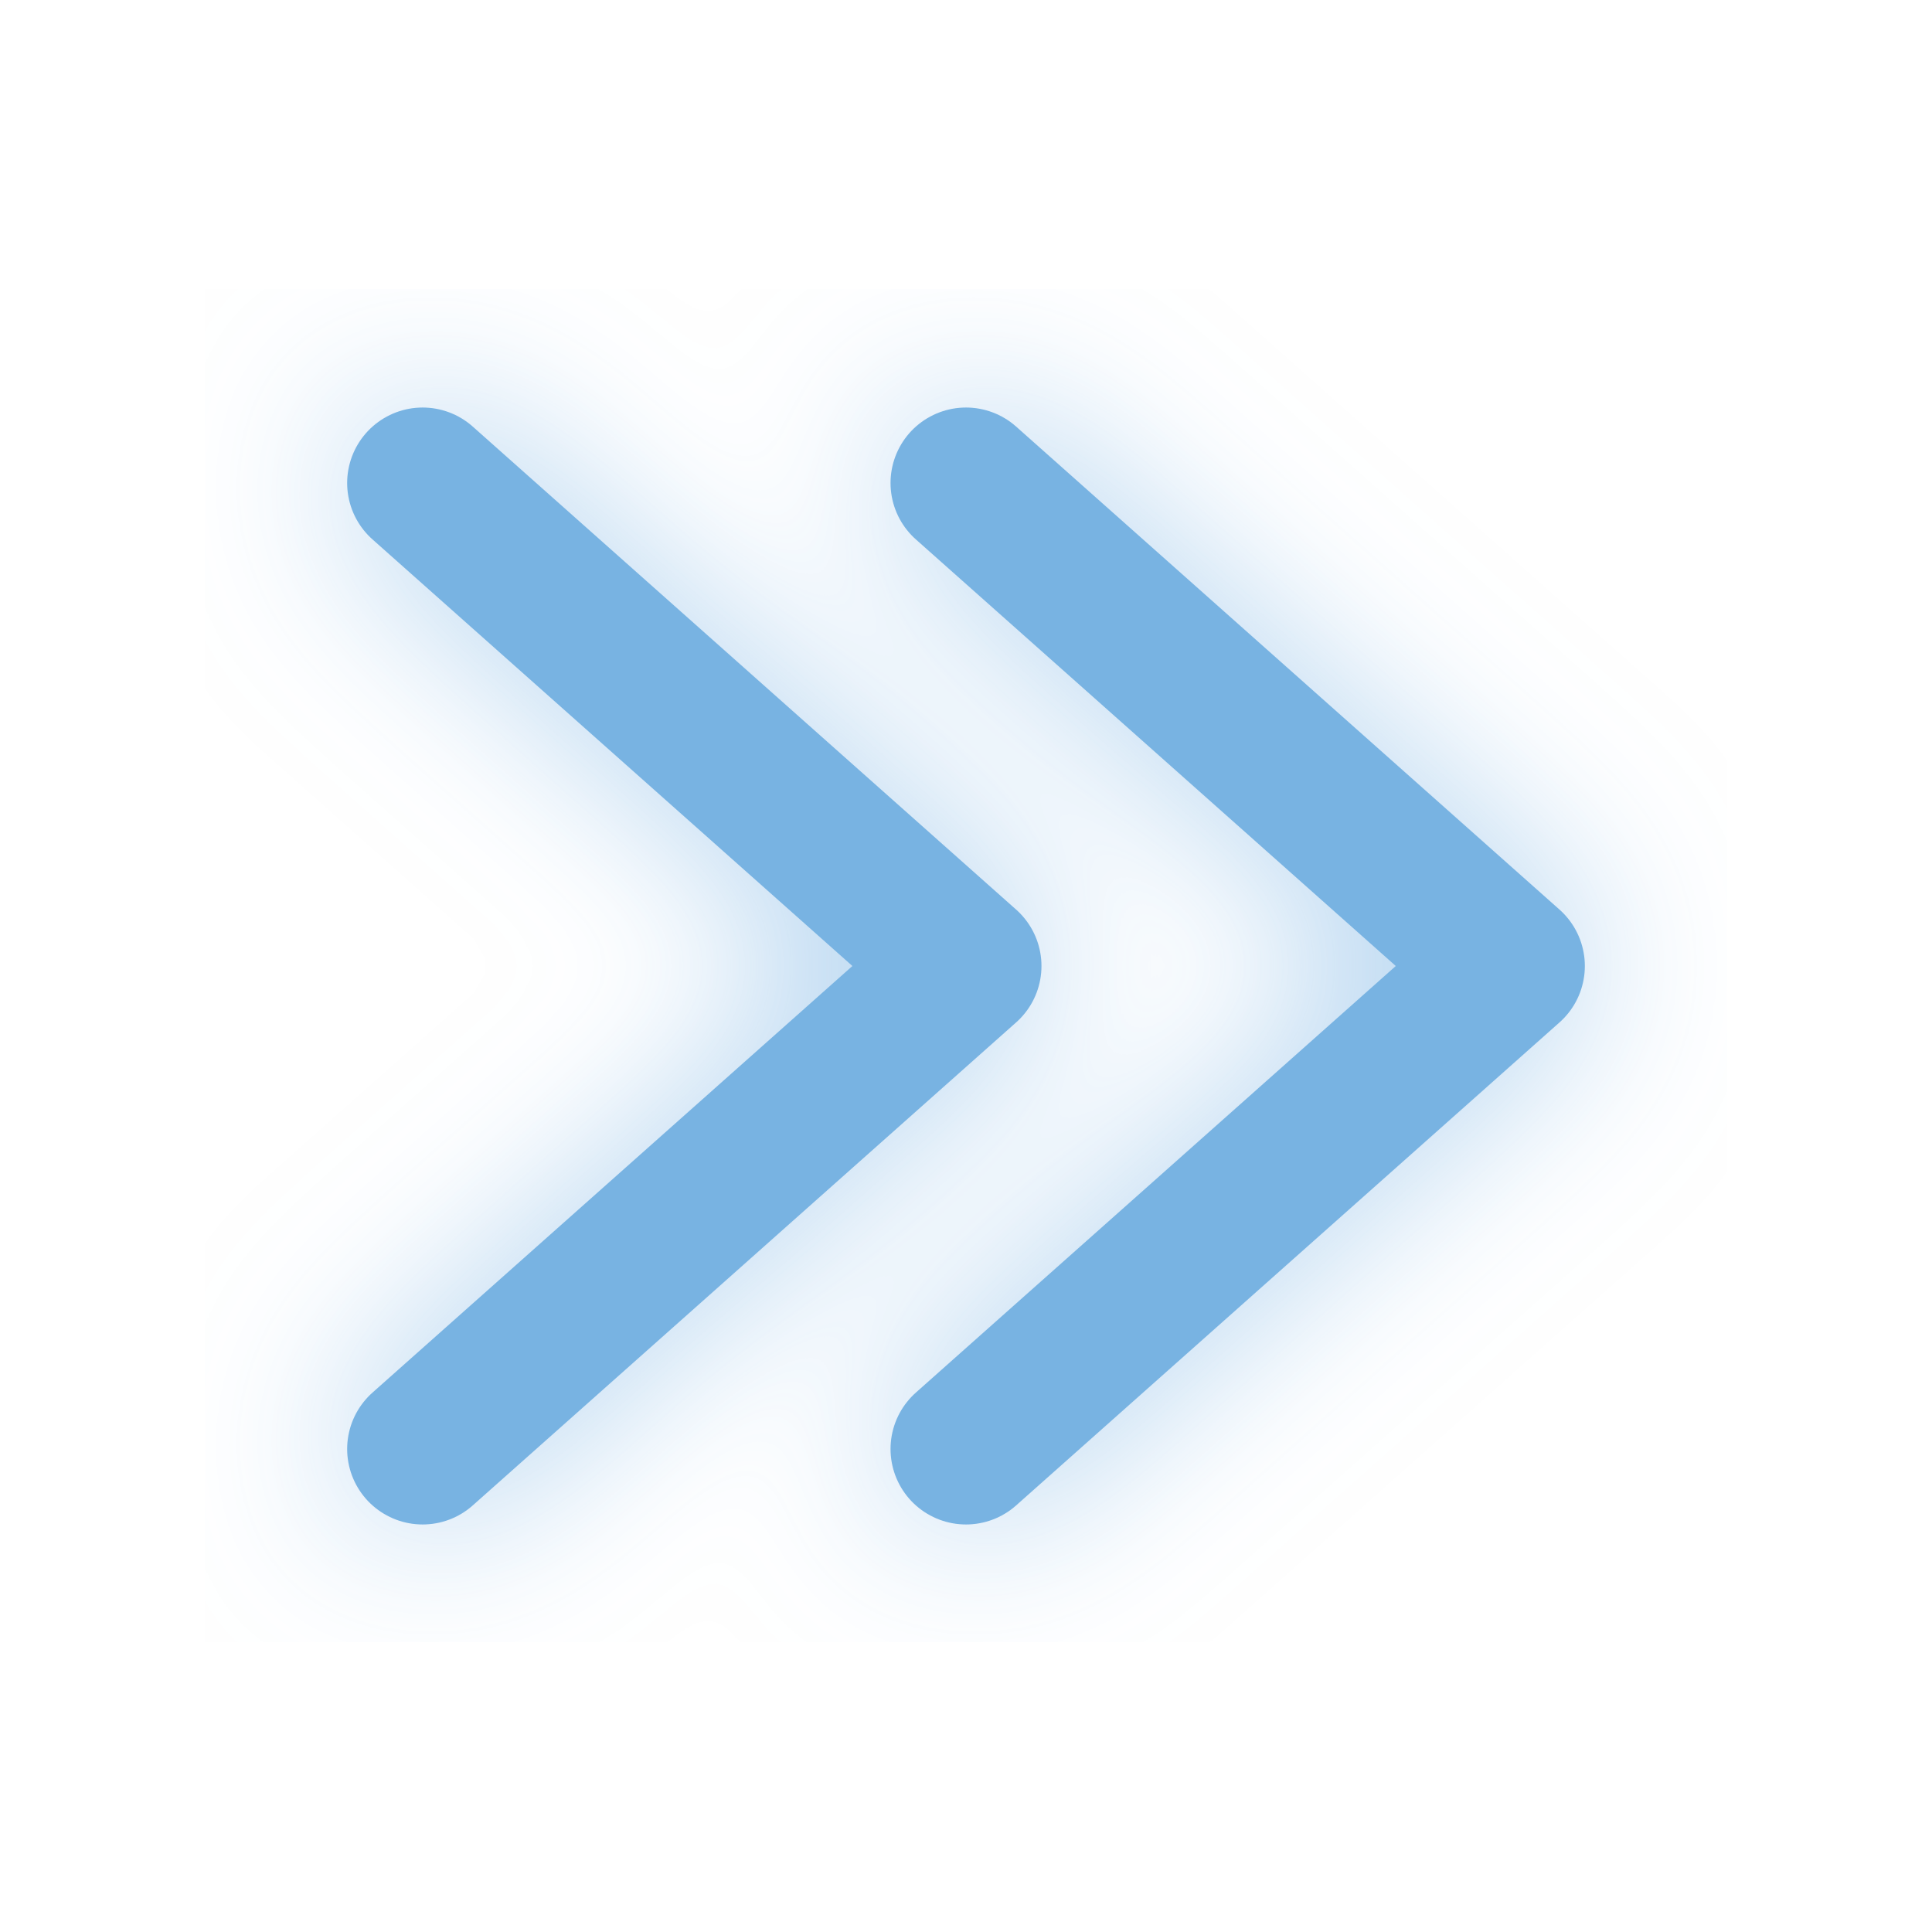
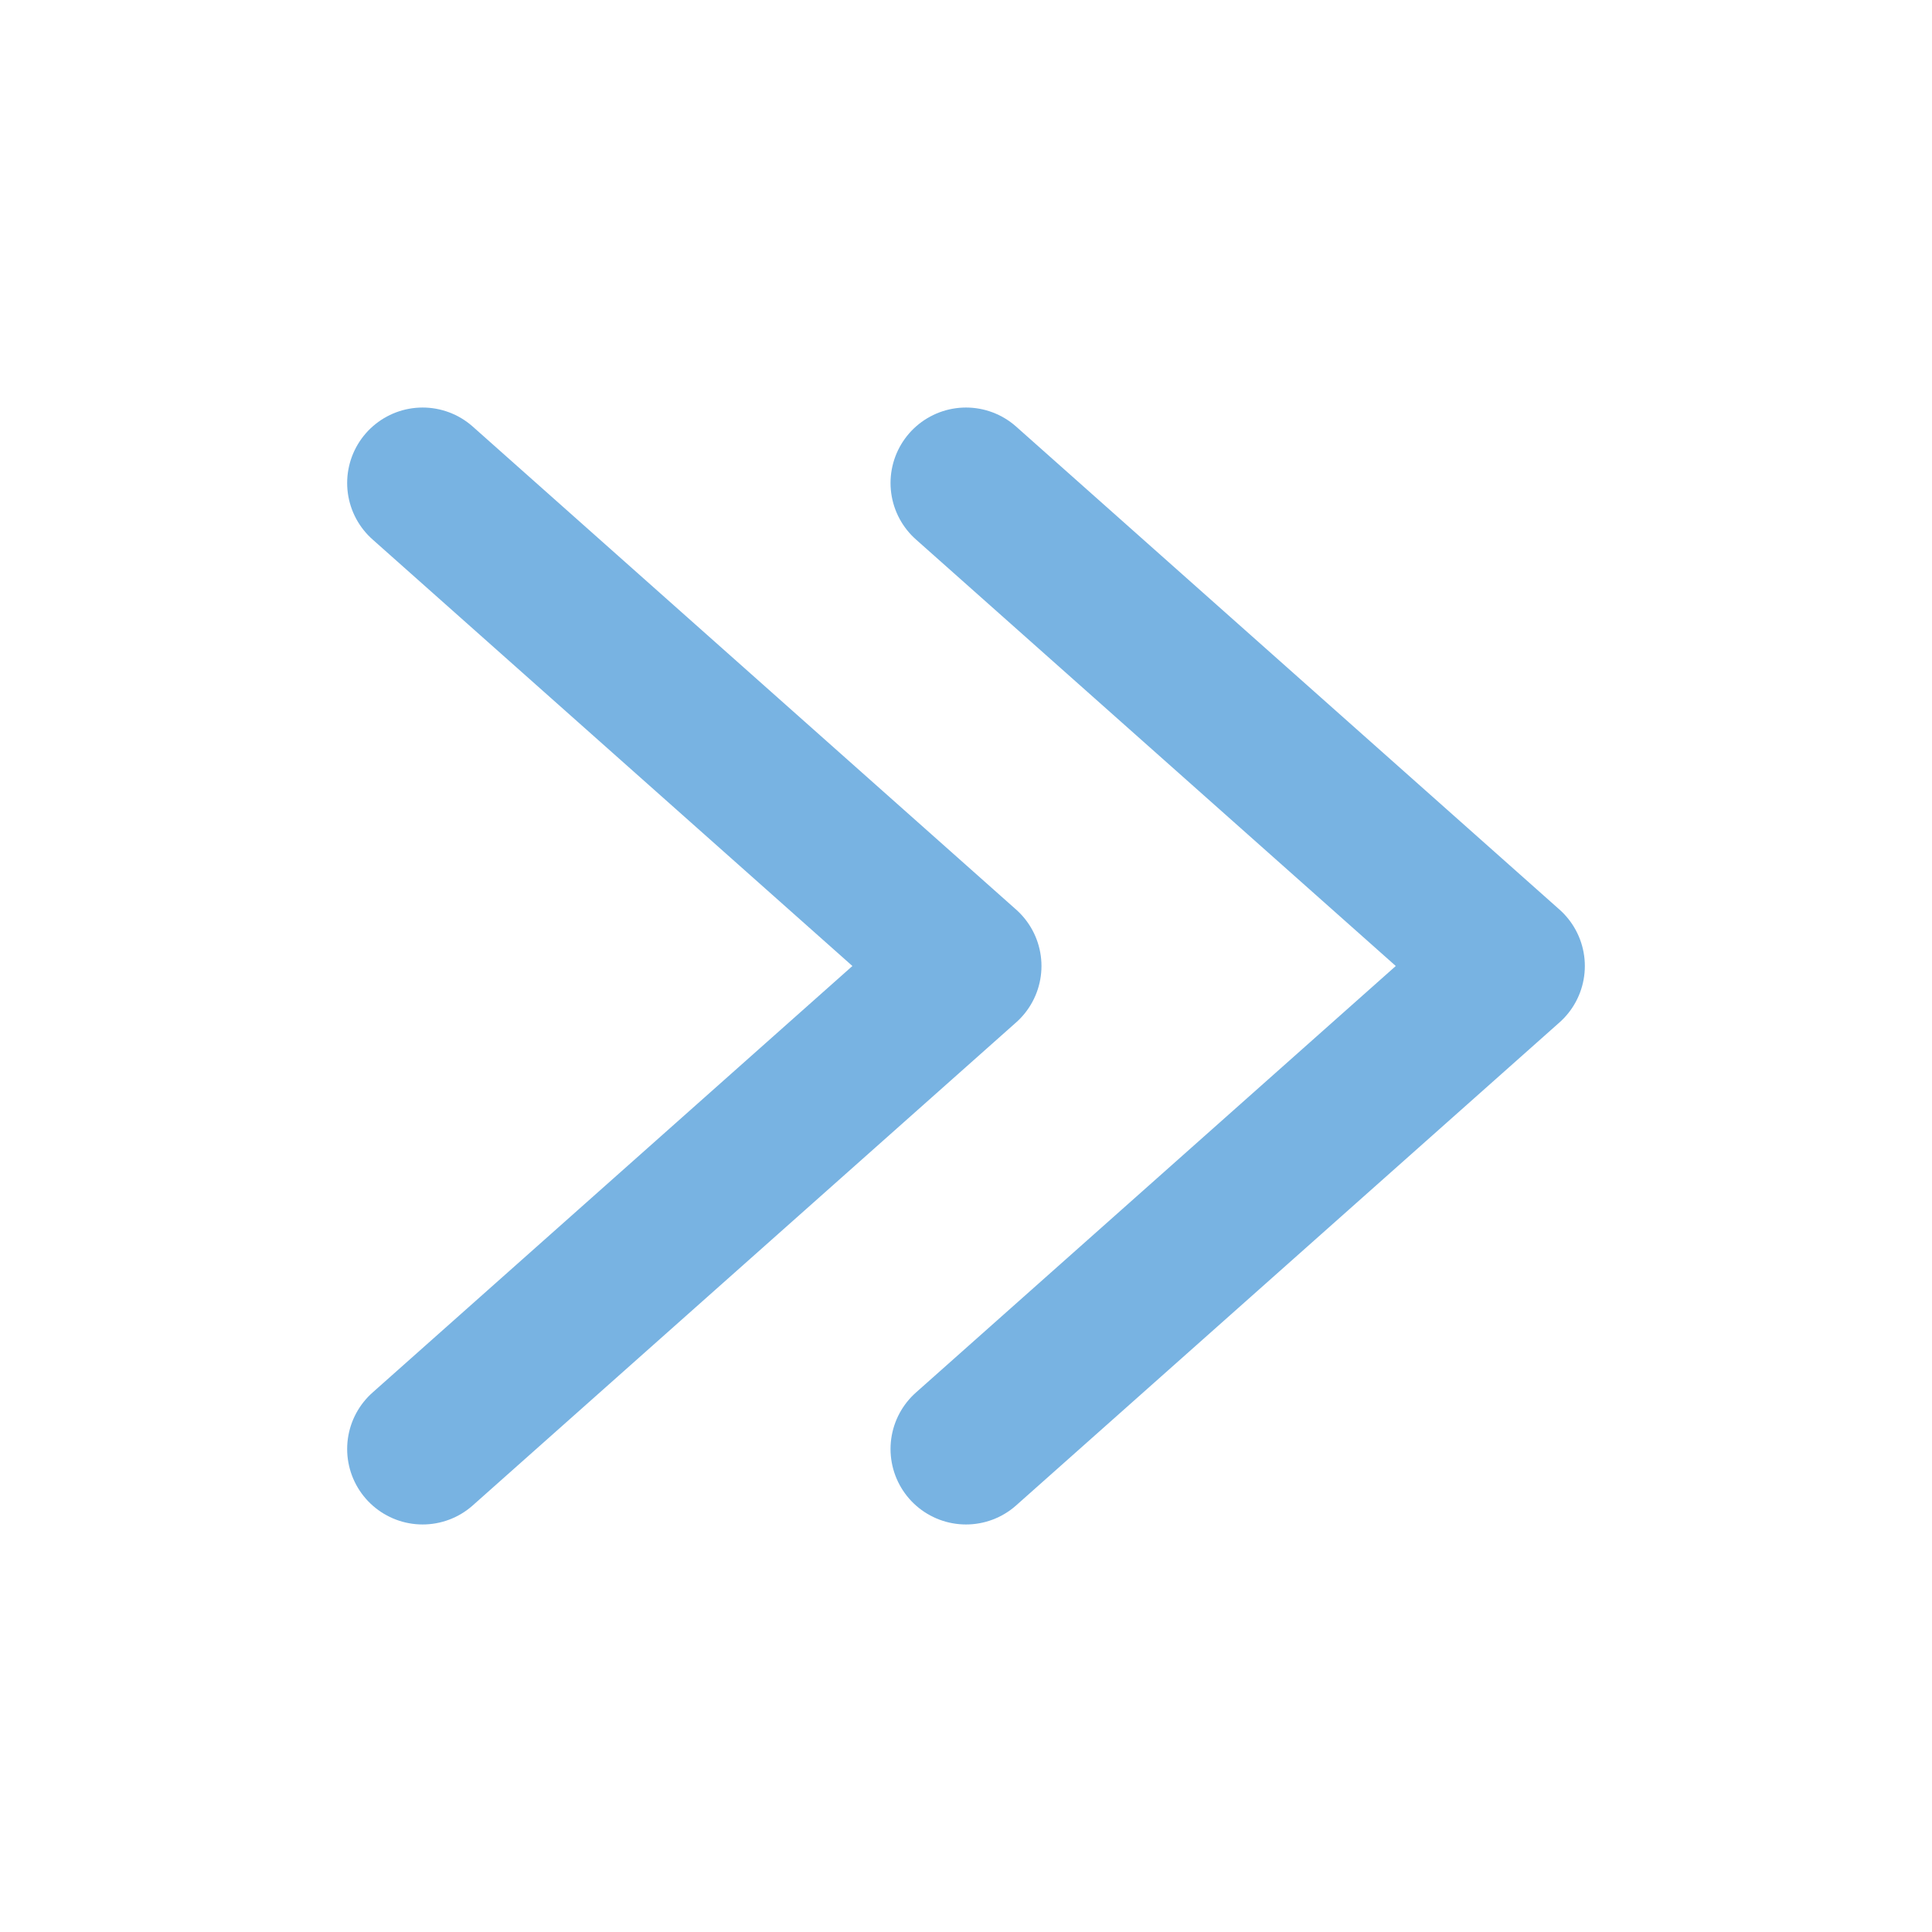
<svg xmlns="http://www.w3.org/2000/svg" viewBox="0 0 32 32">
-   <defs>
-     <filter id="glow" x="-20%" y="-20%" width="140%" height="140%">
-       <feGaussianBlur stdDeviation="1.5" result="blur" />
-       <feFlood flood-color="#78B3E2" flood-opacity="0.6" result="color" />
-       <feComposite in="color" in2="blur" operator="in" result="glow" />
-       <feMerge>
-         <feMergeNode in="glow" />
-         <feMergeNode in="SourceGraphic" />
-       </feMerge>
-     </filter>
-   </defs>
-   <g filter="url(#glow)">
-     <path d="M7 8l9 8-9 8" fill="none" stroke="#78B3E2" stroke-width="2.5" stroke-linecap="round" stroke-linejoin="round" />
-     <path d="M16 8l9 8-9 8" fill="none" stroke="#78B3E2" stroke-width="2.5" stroke-linecap="round" stroke-linejoin="round" />
-   </g>
+   <path d="M7 8l9 8-9 8" fill="none" stroke="#78B3E2" stroke-width="2.5" stroke-linecap="round" stroke-linejoin="round" />
+   <path d="M16 8l9 8-9 8" fill="none" stroke="#78B3E2" stroke-width="2.5" stroke-linecap="round" stroke-linejoin="round" />
</svg>
